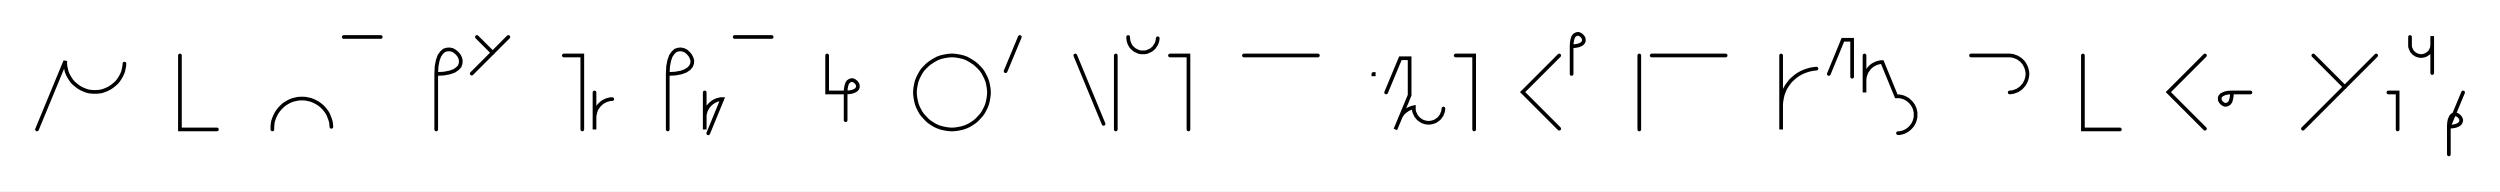
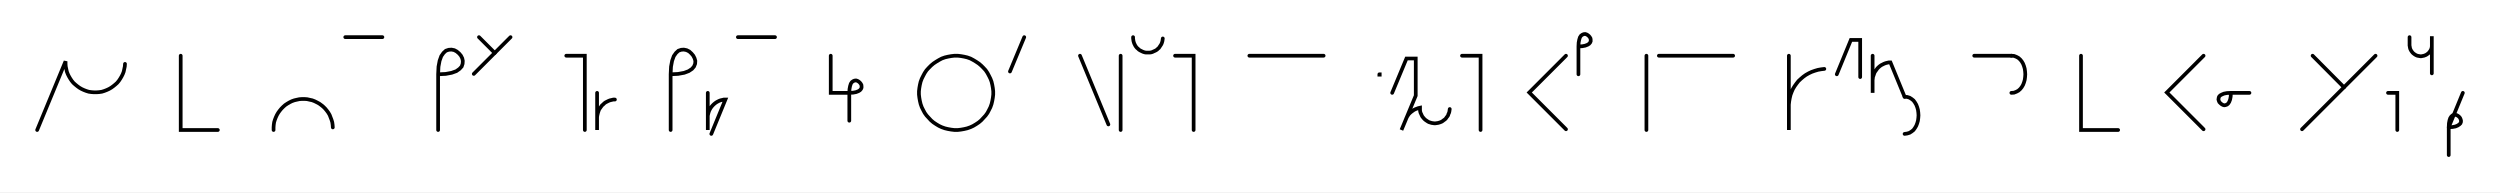
- <svg xmlns="http://www.w3.org/2000/svg" width="1351.959" height="103.478" style="fill:none; stroke-linecap:round;">
+ <svg xmlns="http://www.w3.org/2000/svg" width="1346.105" height="103.478" style="fill:none; stroke-linecap:round;">
  <rect width="100%" height="100%" fill="#FFFFFF" />
  <path stroke="#000000" stroke-width="2" d="M 550,75" />
  <path stroke="#000000" stroke-width="2" d="M 20,70 35.3,33 35.3,34.4 35.4,35.8 35.7,37.2 36,38.6 36.5,39.9 37.1,41.1 37.8,42.3 38.6,43.5 39.5,44.6 40.5,45.5 41.6,46.4 42.7,47.2 43.9,47.9 45.2,48.5 46.5,49 47.8,49.4 49.2,49.6 50.6,49.7 52,49.7 53.4,49.6 54.8,49.4 56.1,49 57.4,48.5 58.7,47.9 59.9,47.2 61,46.4 62.1,45.5 63.1,44.6 64,43.5 64.8,42.3 65.5,41.1 66.1,39.9 66.6,38.6 66.9,37.2 67.2,35.8 67.3,34.4" />
  <path stroke="#000000" stroke-width="2" d="M 97.3,70" />
  <path stroke="#000000" stroke-width="2" d="M 97.3,30 97.3,70 117.3,70" />
  <path stroke="#000000" stroke-width="2" d="M 147.3,70" />
  <path stroke="#000000" stroke-width="2" d="M 147.3,70 147.3,68.6 147.4,67.2 147.6,65.8 148,64.5 148.5,63.2 149.1,61.9 149.8,60.7 150.6,59.6 151.5,58.5 152.5,57.5 153.5,56.6 154.7,55.8 155.9,55.1 157.1,54.5 158.5,54 159.8,53.7 161.2,53.4 162.6,53.3 164,53.3 165.4,53.4 166.7,53.7 168.1,54 169.4,54.5 170.6,55.1 171.9,55.8 173,56.6 174.1,57.5 175.1,58.5 176,59.6 176.8,60.7 177.5,61.9 178,63.2 178.5,64.5 178.9,65.8 179.1,67.2 179.2,68.6" />
  <path stroke="#000000" stroke-width="2" d="M 185.9,70" />
  <path stroke="#000000" stroke-width="2" d="M 185.9,20 205.9,20" />
  <path stroke="#000000" stroke-width="2" d="M 235.9,70" />
  <path stroke="#000000" stroke-width="2" d="M 235.9,40" />
  <path stroke="#000000" stroke-width="2" d="M 235.9,40 240,39.8 243.2,39.2 245.7,38.3 247.4,37.1 248.6,35.8 249.1,34.3 249.2,32.8 248.9,31.4 248.2,30 247.2,28.8 245.9,27.7 244.6,27 243.1,26.7 241.6,26.8 240.1,27.3 238.8,28.5 237.6,30.2 236.7,32.7 236.1,35.9 235.9,40 235.9,70" />
  <path stroke="#000000" stroke-width="2" d="M 255.9,70" />
  <path stroke="#000000" stroke-width="2" d="M 257.9,20 266.4,28.5" />
  <path stroke="#000000" stroke-width="2" d="M 274.9,20 255.1,39.8" />
  <path stroke="#000000" stroke-width="2" d="M 304.9,70" />
  <path stroke="#000000" stroke-width="2" d="M 304.9,30 314.9,30 314.9,70" />
  <path stroke="#000000" stroke-width="2" d="M 321.5,70" />
  <path stroke="#000000" stroke-width="2" d="M 321.5,50 321.5,70 321.5,64 321.5,63.1 321.6,62.3 321.8,61.4 322,60.6 322.3,59.7 322.6,58.9 323.1,58.2 323.6,57.5 324.1,56.8 324.8,56.2 325.4,55.6 326.1,55.1 326.9,54.7 327.7,54.3 328.5,54 329.4,53.8 330.2,53.6 331.1,53.6" />
  <path stroke="#000000" stroke-width="2" d="M 361.1,70" />
  <path stroke="#000000" stroke-width="2" d="M 361.1,40" />
  <path stroke="#000000" stroke-width="2" d="M 361.1,40 365.1,39.8 368.4,39.2 370.8,38.3 372.6,37.1 373.7,35.8 374.3,34.3 374.4,32.8 374,31.4 373.3,30 372.3,28.8 371.1,27.7 369.7,27 368.2,26.7 366.8,26.8 365.3,27.3 364,28.5 362.8,30.2 361.9,32.7 361.3,35.9 361.1,40 361.1,70" />
  <path stroke="#000000" stroke-width="2" d="M 381.1,70" />
  <path stroke="#000000" stroke-width="2" d="M 381.1,50 381.1,70 381.1,64 381.1,63.1 381.1,62.3 381.3,61.4 381.5,60.6 381.8,59.7 382.2,58.9 382.6,58.2 383.1,57.5 383.7,56.8 384.3,56.2 385,55.6 385.7,55.1 386.4,54.7 387.2,54.3 388,54 388.9,53.8 389.7,53.6 390.6,53.6 383,72.1" />
  <path stroke="#000000" stroke-width="2" d="M 397.3,70" />
  <path stroke="#000000" stroke-width="2" d="M 397.3,20 417.3,20" />
  <path stroke="#000000" stroke-width="2" d="M 447.3,70" />
  <path stroke="#000000" stroke-width="2" d="M 447.3,30 447.3,50 457.3,50" />
  <path stroke="#000000" stroke-width="2" d="M 457.3,50 459.3,49.9 460.9,49.6 462.2,49.1 463,48.6 463.6,47.9 463.9,47.2 463.9,46.4 463.8,45.7 463.4,45 462.9,44.4 462.3,43.9 461.6,43.5 460.9,43.3 460.1,43.4 459.4,43.7 458.7,44.2 458.1,45.1 457.7,46.4 457.4,48 457.3,50 457.3,65" />
  <path stroke="#000000" stroke-width="2" d="M 493.9,70" />
  <path stroke="#000000" stroke-width="2" d="M 513.9,70 515.7,70 517.4,69.8 519.1,69.5 520.8,69.1 522.5,68.5 524,67.8 525.5,66.9 527,65.9 528.3,64.8 529.5,63.5 530.7,62.2 531.7,60.8 532.5,59.3 533.3,57.7 533.9,56 534.3,54.3 534.6,52.6 534.8,50.9 534.8,49.1 534.6,47.4 534.3,45.7 533.9,44 533.3,42.4 532.5,40.8 531.7,39.3 530.7,37.8 529.5,36.5 528.3,35.3 527,34.2 525.5,33.2 524,32.3 522.5,31.5 520.8,30.9 519.1,30.5 517.4,30.2 515.7,30 513.9,30 512.2,30.2 510.5,30.5 508.8,30.9 507.1,31.5 505.6,32.3 504.1,33.2 502.6,34.2 501.3,35.3 500.1,36.5 498.9,37.8 497.9,39.3 497.1,40.8 496.3,42.4 495.7,44 495.3,45.7 495,47.4 494.8,49.1 494.8,50.9 495,52.6 495.3,54.3 495.7,56 496.3,57.7 497.1,59.3 497.9,60.8 498.9,62.2 500.1,63.5 501.3,64.8 502.6,65.9 504.1,66.9 505.6,67.8 507.1,68.5 508.8,69.1 510.5,69.5 512.2,69.8 513.9,70" />
  <path stroke="#000000" stroke-width="2" d="M 541.5,70" />
  <path stroke="#000000" stroke-width="2" d="M 551.5,20 543.8,38.5" />
  <path stroke="#000000" stroke-width="2" d="M 581.5,70" />
  <path stroke="#000000" stroke-width="2" d="M 581.5,30 596.8,67" />
  <path stroke="#000000" stroke-width="2" d="M 603.4,70" />
  <path stroke="#000000" stroke-width="2" d="M 603.4,30 603.4,70" />
  <path stroke="#000000" stroke-width="2" d="M 610.1,70" />
  <path stroke="#000000" stroke-width="2" d="M 610.1,20 610.1,20.7 610.2,21.4 610.3,22.1 610.5,22.8 610.7,23.4 611,24 611.3,24.6 611.7,25.2 612.2,25.8 612.7,26.2 613.2,26.7 613.8,27.1 614.4,27.4 615,27.7 615.7,28 616.4,28.2 617,28.3 617.7,28.3 618.4,28.3 619.1,28.3 619.8,28.2 620.5,28 621.1,27.7 621.8,27.4 622.4,27.1 623,26.7 623.5,26.2 624,25.8 624.4,25.2 624.8,24.6 625.2,24 625.5,23.4 625.7,22.8 625.9,22.1 626,21.4 626.1,20.7" />
  <path stroke="#000000" stroke-width="2" d="M 632.7,70" />
  <path stroke="#000000" stroke-width="2" d="M 632.7,30 642.7,30 642.7,70" />
  <path stroke="#000000" stroke-width="2" d="M 672.7,70" />
  <path stroke="#000000" stroke-width="2" d="M 672.7,30 712.7,30" />
  <path stroke="#000000" stroke-width="2" d="M 742.7,70" />
  <path stroke="#000000" stroke-width="2" d="M 742.7,40 742.9,40 742.9,40.2 742.7,40.2 742.7,40" />
  <path stroke="#000000" stroke-width="2" d="M 749.6,70" />
  <path stroke="#000000" stroke-width="2" d="M 749.6,50 757.3,31.5 762.3,31.5 762.3,51.5 754.6,70 756.9,64.5 757.2,63.7 757.6,62.9 758.1,62.1 758.6,61.4 759.2,60.8 759.9,60.2 760.6,59.7 761.3,59.2 762.1,58.8 762.9,58.5 763.7,58.2 764.6,58 764.6,58.7 764.6,59.4 764.7,60.1 764.9,60.8 765.2,61.4 765.5,62.1 765.8,62.7 766.2,63.2 766.7,63.8 767.2,64.3 767.7,64.7 768.3,65.1 768.9,65.5 769.5,65.8 770.2,66 770.8,66.2 771.5,66.3 772.2,66.4 772.9,66.4 773.6,66.3 774.3,66.2 775,66 775.6,65.8 776.3,65.5 776.9,65.1 777.4,64.7 778,64.3 778.5,63.8 778.9,63.2 779.3,62.7 779.7,62.1 779.9,61.4 780.2,60.8 780.4,60.1 780.5,59.4 780.6,58.7" />
  <path stroke="#000000" stroke-width="2" d="M 787.2,70" />
  <path stroke="#000000" stroke-width="2" d="M 787.2,30 797.2,30 797.2,70" />
  <path stroke="#000000" stroke-width="2" d="M 827.2,70" />
  <path stroke="#000000" stroke-width="2" d="M 843.2,30 823.4,49.8 843.2,69.6" />
  <path stroke="#000000" stroke-width="2" d="M 849.9,70" />
  <path stroke="#000000" stroke-width="2" d="M 849.9,25" />
  <path stroke="#000000" stroke-width="2" d="M 849.9,25 851.9,24.9 853.5,24.6 854.8,24.1 855.6,23.6 856.2,22.9 856.5,22.2 856.5,21.4 856.4,20.7 856,20 855.5,19.4 854.9,18.9 854.2,18.5 853.5,18.3 852.7,18.4 852,18.7 851.3,19.2 850.7,20.1 850.3,21.4 850,23 849.9,25 849.9,40" />
  <path stroke="#000000" stroke-width="2" d="M 886.5,70" />
  <path stroke="#000000" stroke-width="2" d="M 886.5,30 886.5,70" />
  <path stroke="#000000" stroke-width="2" d="M 893.2,70" />
  <path stroke="#000000" stroke-width="2" d="M 893.2,30 933.2,30" />
  <path stroke="#000000" stroke-width="2" d="M 963.2,70" />
  <path stroke="#000000" stroke-width="2" d="M 963.2,30 963.2,70 963.2,58 963.2,56.3 963.4,54.5 963.7,52.8 964.1,51.1 964.7,49.5 965.4,47.9 966.3,46.4 967.3,45 968.4,43.6 969.7,42.4 971,41.3 972.4,40.3 974,39.4 975.5,38.7 977.2,38.1 978.9,37.6 980.6,37.3 982.3,37.1" />
  <path stroke="#000000" stroke-width="2" d="M 989,70" />
  <path stroke="#000000" stroke-width="2" d="M 989,40 996.6,21.5 1001.6,21.5 1001.6,41.5" />
  <path stroke="#000000" stroke-width="2" d="M 1008.3,70" />
-   <path stroke="#000000" stroke-width="2" d="M 1008.3,30 1008.3,50 1008.3,44 1008.3,43.1 1008.4,42.3 1008.5,41.4 1008.8,40.6 1009.1,39.7 1009.4,38.9 1009.9,38.2 1010.4,37.5 1010.9,36.8 1011.5,36.2 1012.2,35.6 1012.9,35.1 1013.7,34.7 1014.5,34.3 1015.3,34 1016.1,33.8 1017,33.6 1017.9,33.6 1025.5,52.1 1026.4,52.1 1027.3,52.1 1028.1,52.3 1029,52.5 1029.8,52.8 1030.6,53.2 1031.3,53.6 1032,54.1 1032.7,54.7 1033.3,55.3 1033.9,56 1034.4,56.7 1034.8,57.4 1035.2,58.2 1035.5,59 1035.7,59.9 1035.9,60.7 1035.9,61.6 1035.9,62.5 1035.9,63.3 1035.7,64.2 1035.5,65 1035.2,65.9 1034.8,66.7 1034.4,67.4 1033.9,68.1 1033.3,68.8 1032.7,69.4 1032,70 1031.3,70.5 1030.6,70.9 1029.8,71.3 1029,71.6 1028.1,71.8 1027.3,72 1026.4,72" />
-   <path stroke="#000000" stroke-width="2" d="M 1065.9,70" />
-   <path stroke="#000000" stroke-width="2" d="M 1065.9,30 1085.9,30 1086.8,30 1087.7,30.1 1088.5,30.2 1089.4,30.5 1090.2,30.8 1091,31.1 1091.7,31.6 1092.5,32.1 1093.1,32.6 1093.7,33.2 1094.3,33.9 1094.8,34.6 1095.2,35.4 1095.6,36.2 1095.9,37 1096.1,37.8 1096.3,38.7 1096.4,39.6 1096.4,40.4 1096.3,41.3 1096.1,42.2 1095.9,43 1095.6,43.8 1095.2,44.6 1094.8,45.4 1094.3,46.1 1093.7,46.7 1093.1,47.4 1092.5,47.9 1091.7,48.4 1091,48.9 1090.2,49.2 1089.4,49.5 1088.5,49.8 1087.7,49.9 1086.8,50" />
-   <path stroke="#000000" stroke-width="2" d="M 1126.4,70" />
-   <path stroke="#000000" stroke-width="2" d="M 1126.4,30 1126.4,70 1146.4,70" />
-   <path stroke="#000000" stroke-width="2" d="M 1176.4,70" />
-   <path stroke="#000000" stroke-width="2" d="M 1192.4,30 1172.6,49.8 1192.4,69.6" />
-   <path stroke="#000000" stroke-width="2" d="M 1199,70" />
-   <path stroke="#000000" stroke-width="2" d="M 1207,50" />
-   <path stroke="#000000" stroke-width="2" d="M 1207,50 1206.9,52 1206.6,53.6 1206.2,54.9 1205.6,55.8 1204.9,56.3 1204.2,56.6 1203.4,56.7 1202.7,56.5 1202,56.1 1201.4,55.6 1200.9,55 1200.5,54.3 1200.4,53.6 1200.4,52.8 1200.7,52.1 1201.3,51.4 1202.2,50.9 1203.4,50.4 1205,50.1 1207,50 1217,50" />
-   <path stroke="#000000" stroke-width="2" d="M 1247,70" />
-   <path stroke="#000000" stroke-width="2" d="M 1251,30 1268,47" />
-   <path stroke="#000000" stroke-width="2" d="M 1285,30 1245.4,69.6" />
-   <path stroke="#000000" stroke-width="2" d="M 1291.6,70" />
-   <path stroke="#000000" stroke-width="2" d="M 1291.6,50 1296.6,50 1296.6,70" />
-   <path stroke="#000000" stroke-width="2" d="M 1303.3,70" />
-   <path stroke="#000000" stroke-width="2" d="M 1303.3,20 1303.3,24 1303.3,24.5 1303.3,25 1303.4,25.6 1303.6,26.1 1303.8,26.6 1304,27 1304.2,27.5 1304.5,27.9 1304.9,28.3 1305.2,28.7 1305.6,29 1306.1,29.3 1306.5,29.6 1307,29.8 1307.5,30 1308,30.1 1308.5,30.2 1309,30.3 1309.6,30.3 1310.1,30.2 1310.6,30.1 1311.1,30 1311.6,29.8 1312.1,29.6 1312.5,29.3 1313,29 1313.4,28.7 1313.7,28.3 1314.1,27.9 1314.4,27.5 1314.6,27 1314.8,26.6 1315,26.1 1315.2,25.6 1315.2,25 1315.3,24.5 1315.3,19.5 1315.3,39.5" />
-   <path stroke="#000000" stroke-width="2" d="M 1322,70" />
-   <path stroke="#000000" stroke-width="2" d="M 1332,50 1324.3,68.5" />
-   <path stroke="#000000" stroke-width="2" d="M 1324.3,68.5 1326.3,68.4 1327.9,68.1 1329.2,67.6 1330.1,67 1330.6,66.4 1330.9,65.6 1331,64.9 1330.8,64.2 1330.4,63.5 1329.9,62.9 1329.3,62.4 1328.6,62 1327.9,61.8 1327.1,61.9 1326.4,62.1 1325.7,62.7 1325.2,63.6 1324.7,64.8 1324.4,66.4 1324.3,68.5 1324.3,83.5" />
-   <path stroke="#000000" stroke-width="2" d="M 1362,70" />
+   <path stroke="#000000" stroke-width="2" d="M 1008.3,30 1008.3,50 1008.3,44 1008.3,43.1 1008.4,42.3 1008.5,41.4 1008.8,40.6 1009.1,39.7 1009.4,38.9 1009.9,38.2 1010.4,37.5 1010.9,36.8 1011.5,36.2 1012.2,35.6 1012.9,35.1 1013.7,34.7 1014.5,34.3 1015.3,34 1016.1,33.8 1017,33.6 1017.9,33.6 1025.5,52.1" />
+   <path stroke="#000000" stroke-width="2" d="M 1025.5,52.1 1026.9,52.2 1028.2,52.6 1029.3,53.3 1030.3,54.1 1031.1,55.2 1031.8,56.4 1032.3,57.7 1032.7,59.1 1032.9,60.6 1033,62.1 1032.9,63.5 1032.7,65 1032.3,66.4 1031.8,67.7 1031.1,68.9 1030.3,70 1029.3,70.8 1028.2,71.5 1026.9,71.9 1025.5,72.1" />
+   <path stroke="#000000" stroke-width="2" d="M 1063,70" />
+   <path stroke="#000000" stroke-width="2" d="M 1063,30 1083,30" />
+   <path stroke="#000000" stroke-width="2" d="M 1083,30 1084.4,30.1 1085.7,30.6 1086.8,31.2 1087.8,32.1 1088.6,33.1 1089.3,34.3 1089.8,35.6 1090.2,37 1090.4,38.5 1090.5,40 1090.4,41.5 1090.2,43 1089.8,44.4 1089.3,45.7 1088.6,46.9 1087.8,47.9 1086.8,48.8 1085.7,49.4 1084.4,49.9 1083,50" />
+   <path stroke="#000000" stroke-width="2" d="M 1120.5,70" />
+   <path stroke="#000000" stroke-width="2" d="M 1120.5,30 1120.5,70 1140.5,70" />
+   <path stroke="#000000" stroke-width="2" d="M 1170.5,70" />
+   <path stroke="#000000" stroke-width="2" d="M 1186.5,30 1166.7,49.8 1186.5,69.6" />
+   <path stroke="#000000" stroke-width="2" d="M 1193.2,70" />
+   <path stroke="#000000" stroke-width="2" d="M 1201.2,50" />
+   <path stroke="#000000" stroke-width="2" d="M 1201.2,50 1201.1,52 1200.8,53.6 1200.3,54.9 1199.7,55.8 1199.1,56.3 1198.3,56.6 1197.6,56.7 1196.9,56.5 1196.2,56.1 1195.6,55.6 1195,55 1194.7,54.3 1194.5,53.6 1194.6,52.8 1194.8,52.1 1195.4,51.4 1196.3,50.9 1197.5,50.4 1199.1,50.1 1201.2,50 1211.2,50" />
+   <path stroke="#000000" stroke-width="2" d="M 1241.2,70" />
+   <path stroke="#000000" stroke-width="2" d="M 1245.2,30 1262.1,47" />
+   <path stroke="#000000" stroke-width="2" d="M 1279.1,30 1239.5,69.6" />
+   <path stroke="#000000" stroke-width="2" d="M 1285.8,70" />
+   <path stroke="#000000" stroke-width="2" d="M 1285.8,50 1290.8,50 1290.8,70" />
+   <path stroke="#000000" stroke-width="2" d="M 1297.4,70" />
+   <path stroke="#000000" stroke-width="2" d="M 1297.4,20 1297.4,24 1297.4,24.5 1297.5,25 1297.6,25.6 1297.7,26.1 1297.9,26.6 1298.1,27 1298.4,27.5 1298.7,27.9 1299,28.3 1299.4,28.7 1299.8,29 1300.2,29.3 1300.7,29.6 1301.1,29.8 1301.6,30 1302.1,30.1 1302.7,30.2 1303.2,30.3 1303.7,30.3 1304.2,30.2 1304.7,30.1 1305.2,30 1305.7,29.8 1306.2,29.6 1306.7,29.3 1307.1,29 1307.5,28.7 1307.9,28.3 1308.2,27.9 1308.5,27.5 1308.8,27 1309,26.6 1309.2,26.1 1309.3,25.6 1309.4,25 1309.4,24.5 1309.4,19.5 1309.4,39.5" />
+   <path stroke="#000000" stroke-width="2" d="M 1316.1,70" />
+   <path stroke="#000000" stroke-width="2" d="M 1326.1,50 1318.5,68.5" />
+   <path stroke="#000000" stroke-width="2" d="M 1318.5,68.5 1320.5,68.4 1322.1,68.1 1323.3,67.6 1324.2,67 1324.8,66.4 1325.1,65.6 1325.1,64.9 1324.9,64.2 1324.6,63.5 1324.1,62.9 1323.5,62.4 1322.8,62 1322,61.8 1321.3,61.9 1320.6,62.1 1319.9,62.7 1319.3,63.6 1318.9,64.8 1318.6,66.4 1318.5,68.5 1318.5,83.5" />
+   <path stroke="#000000" stroke-width="2" d="M 1356.1,70" />
</svg>
